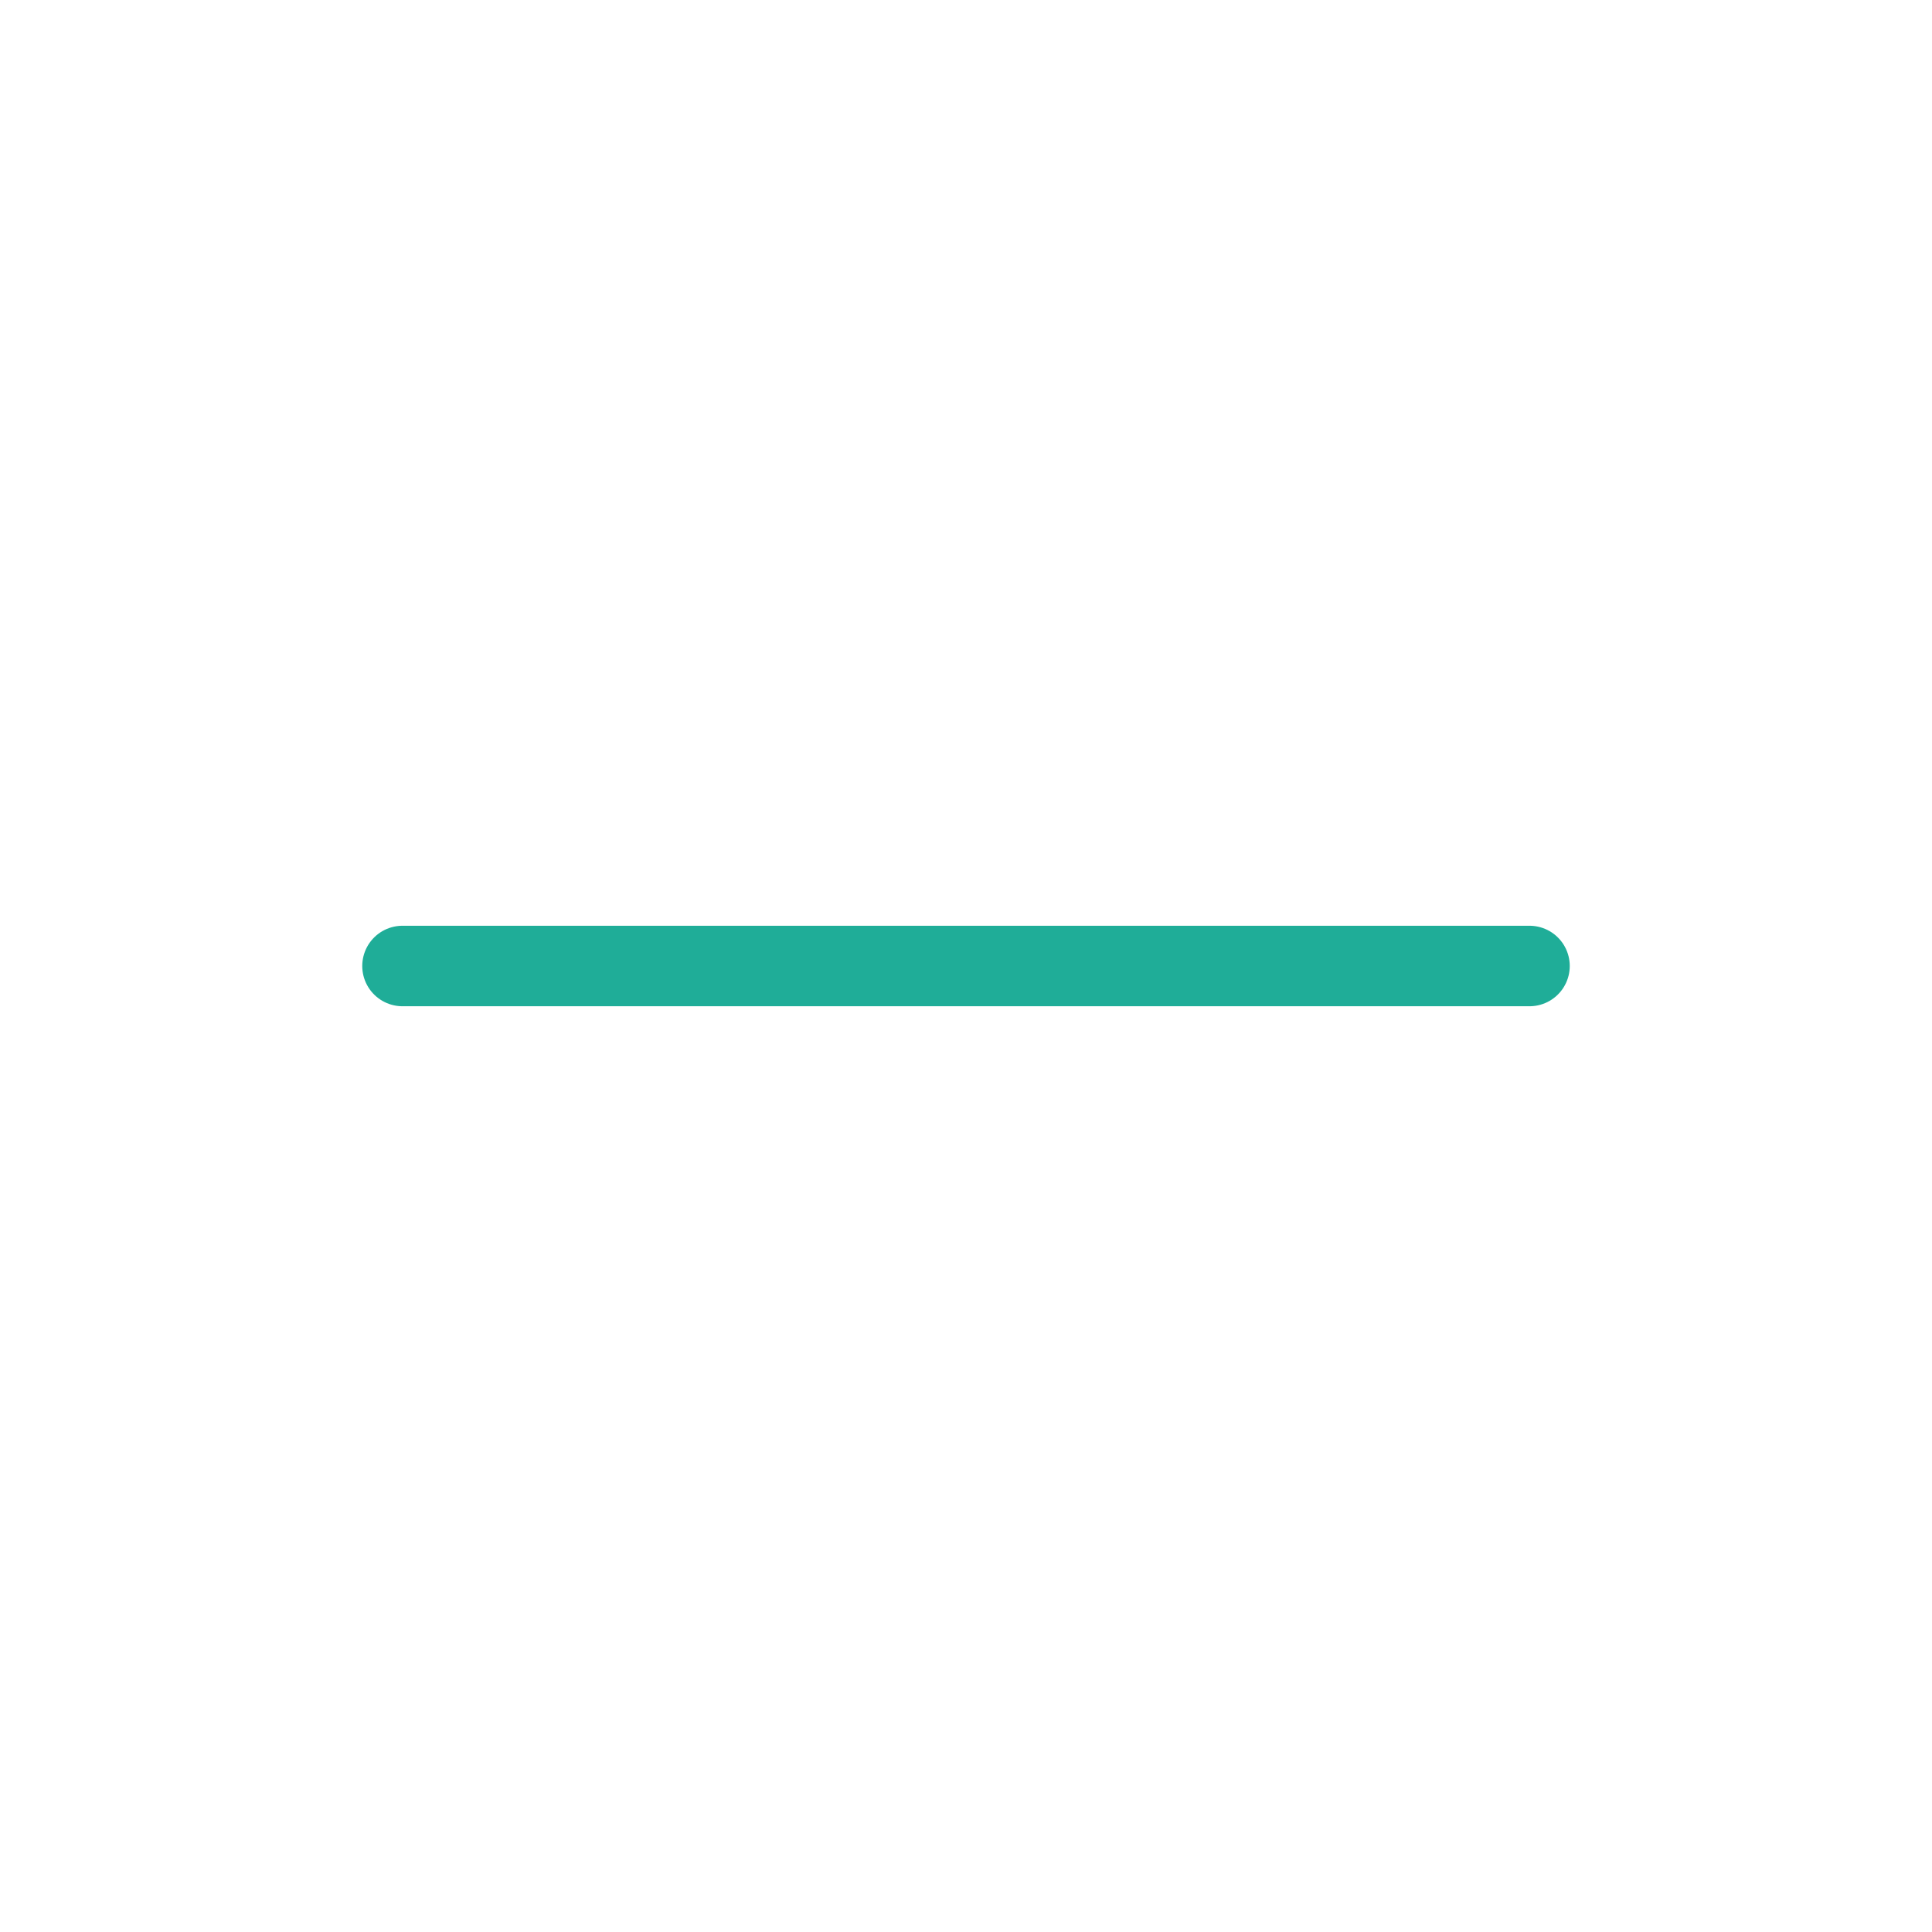
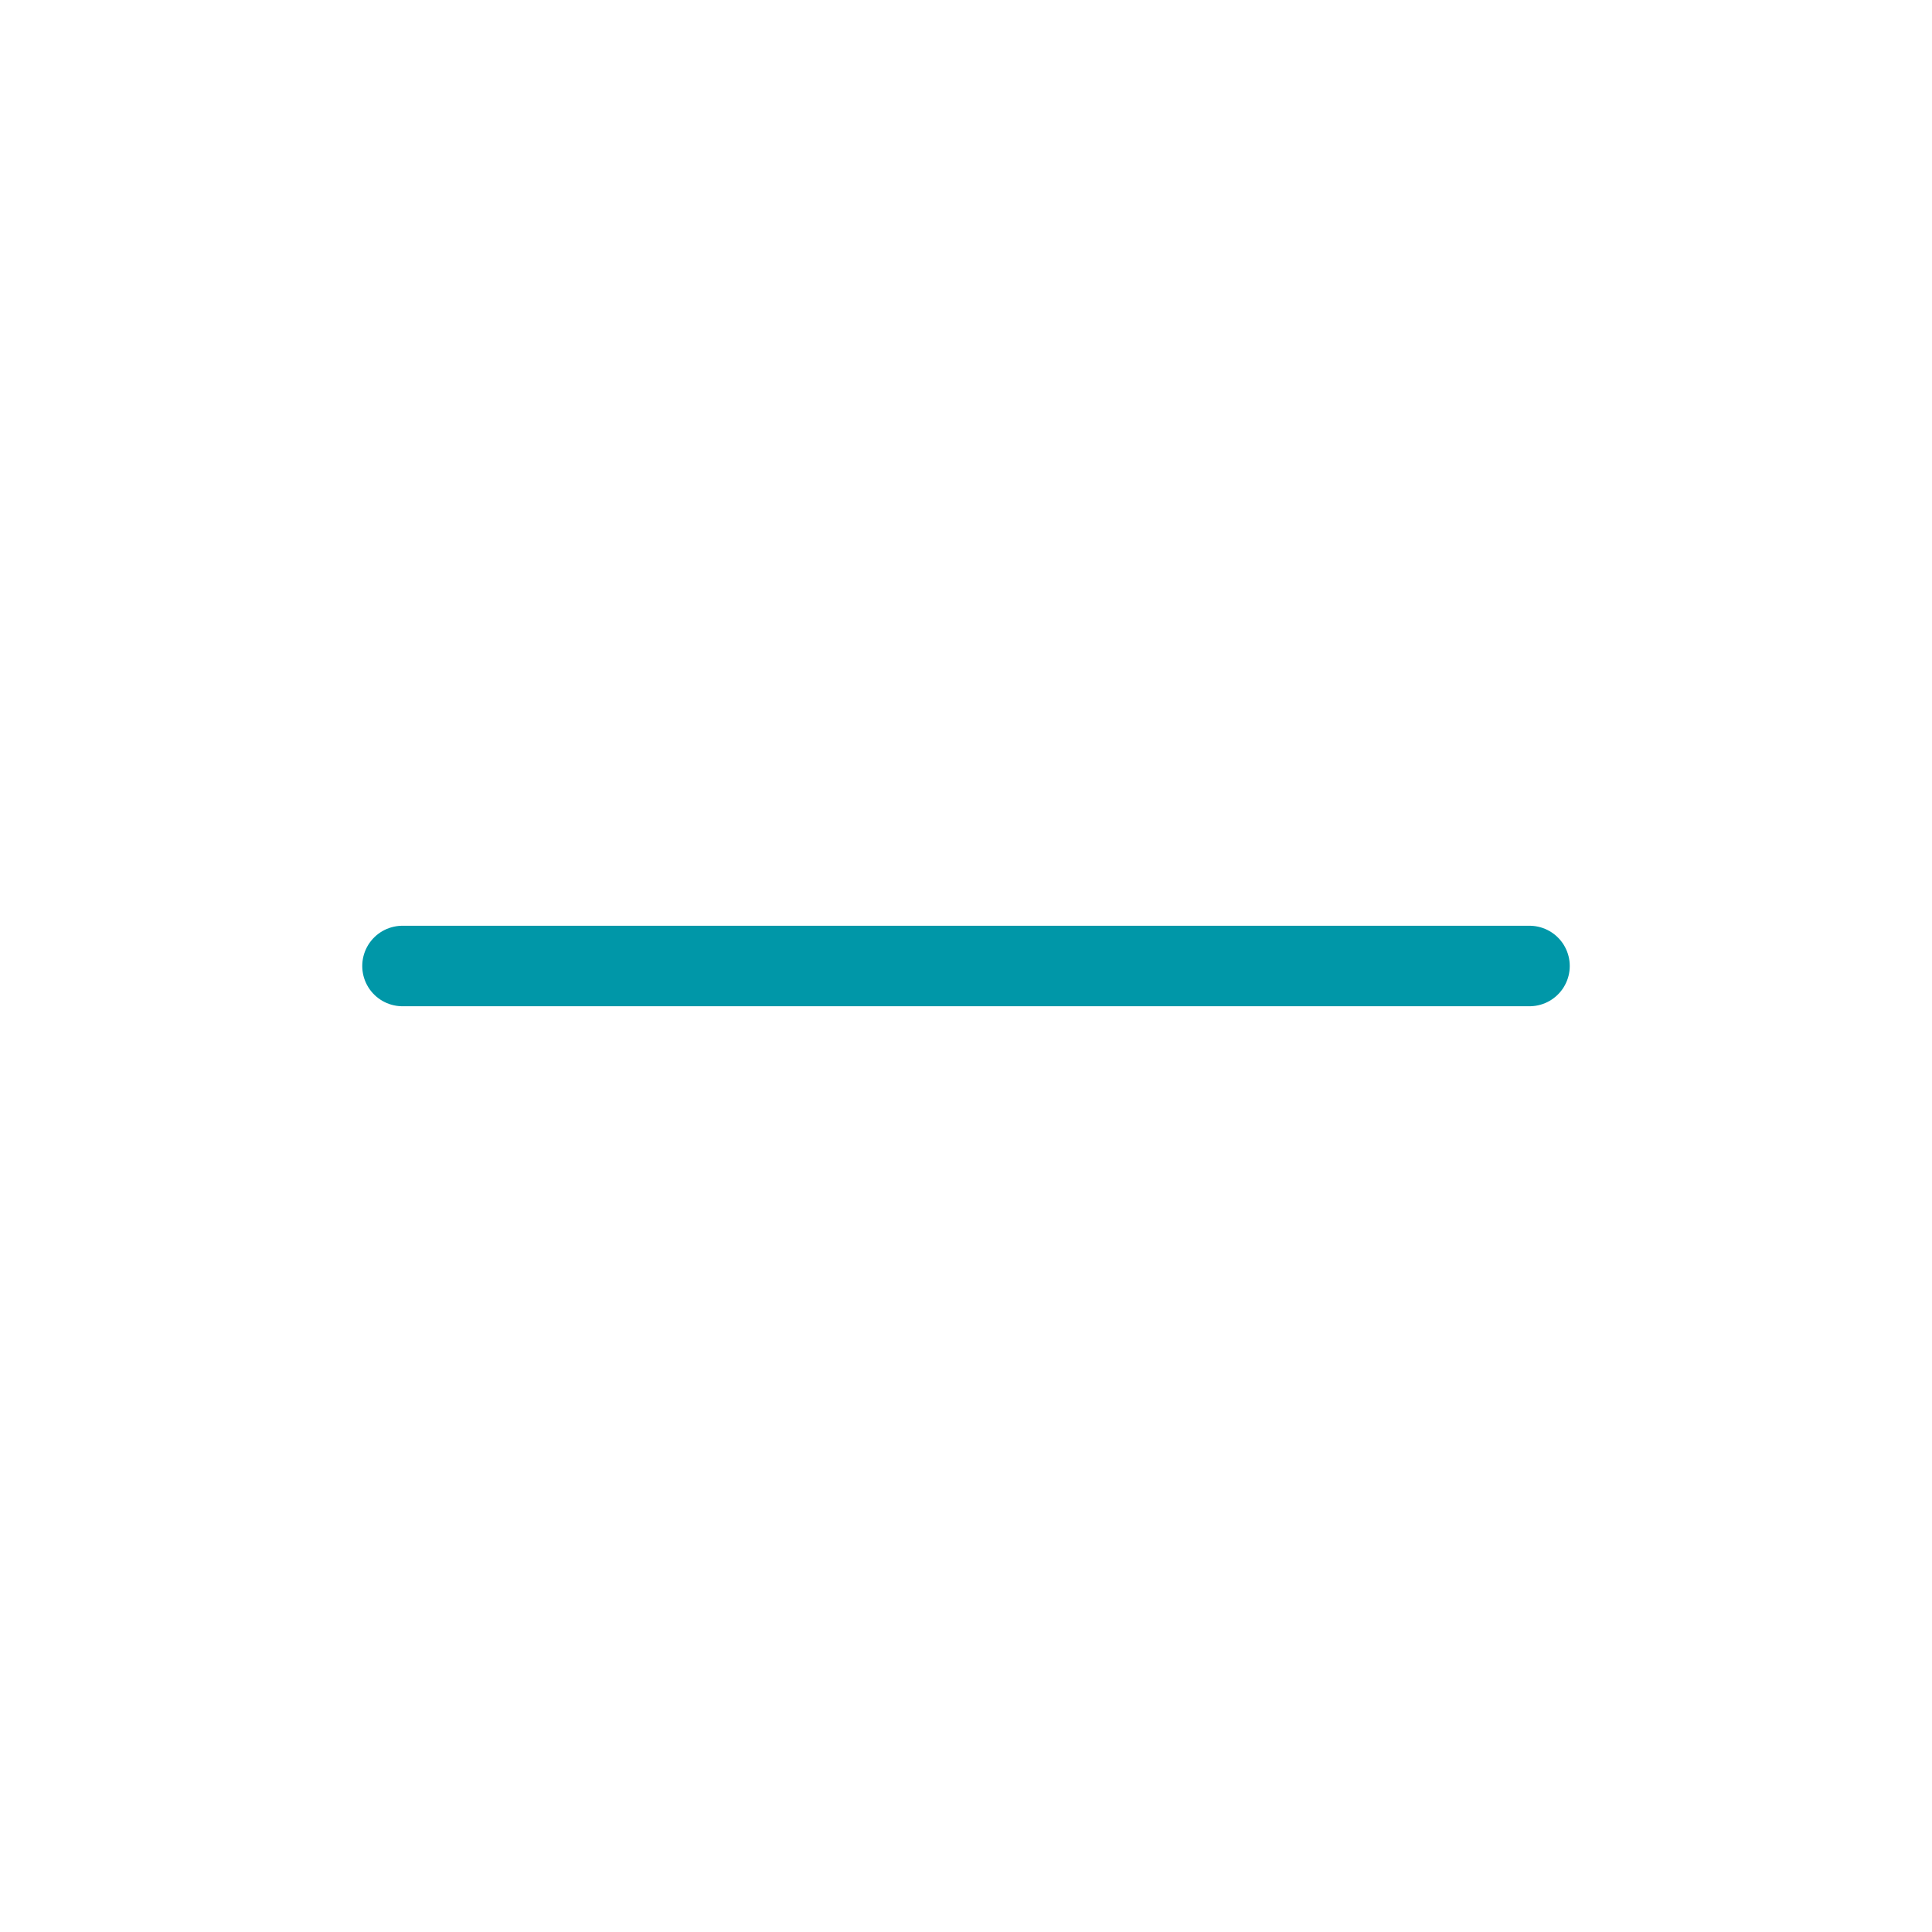
<svg xmlns="http://www.w3.org/2000/svg" width="24" height="24" viewBox="0 0 24 24" fill="none">
-   <path d="M5 12H19" stroke="hsl(171,70%,40%)" stroke-linecap="round" stroke-linejoin="round" />
+   <path d="M5 12H19" stroke="hsl(186,100%,33%)" stroke-linecap="round" stroke-linejoin="round" />
</svg>
